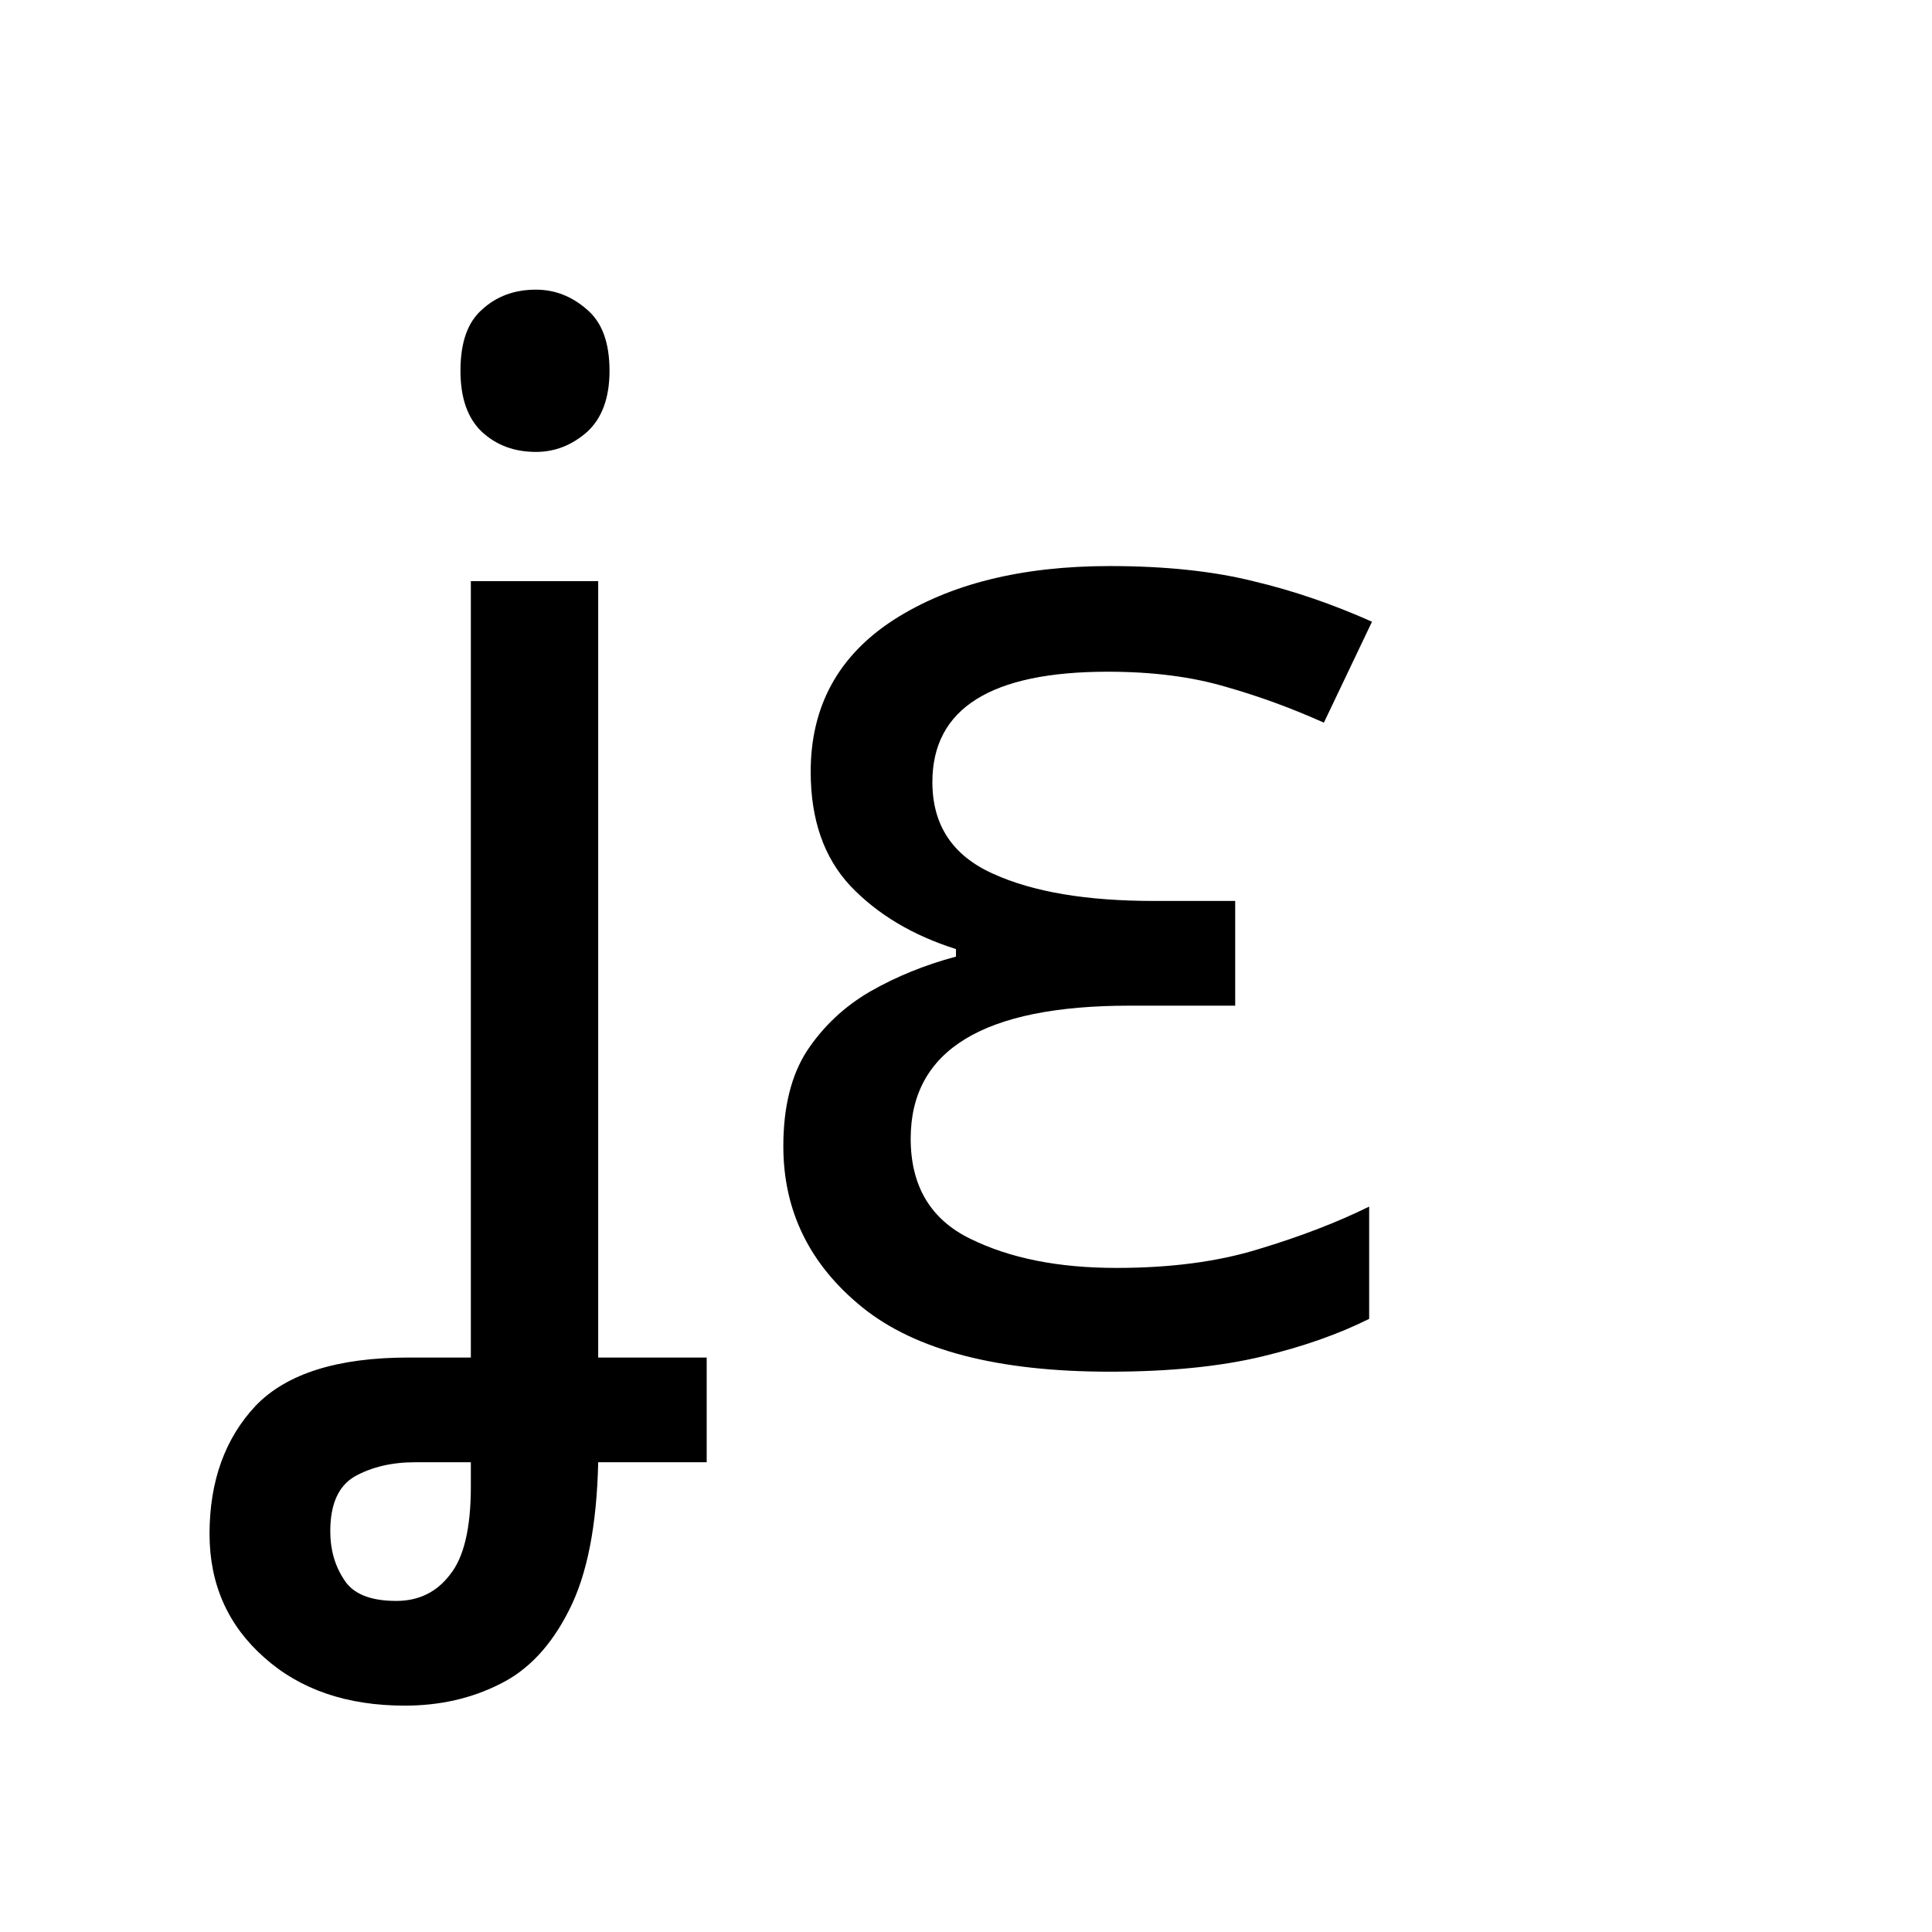
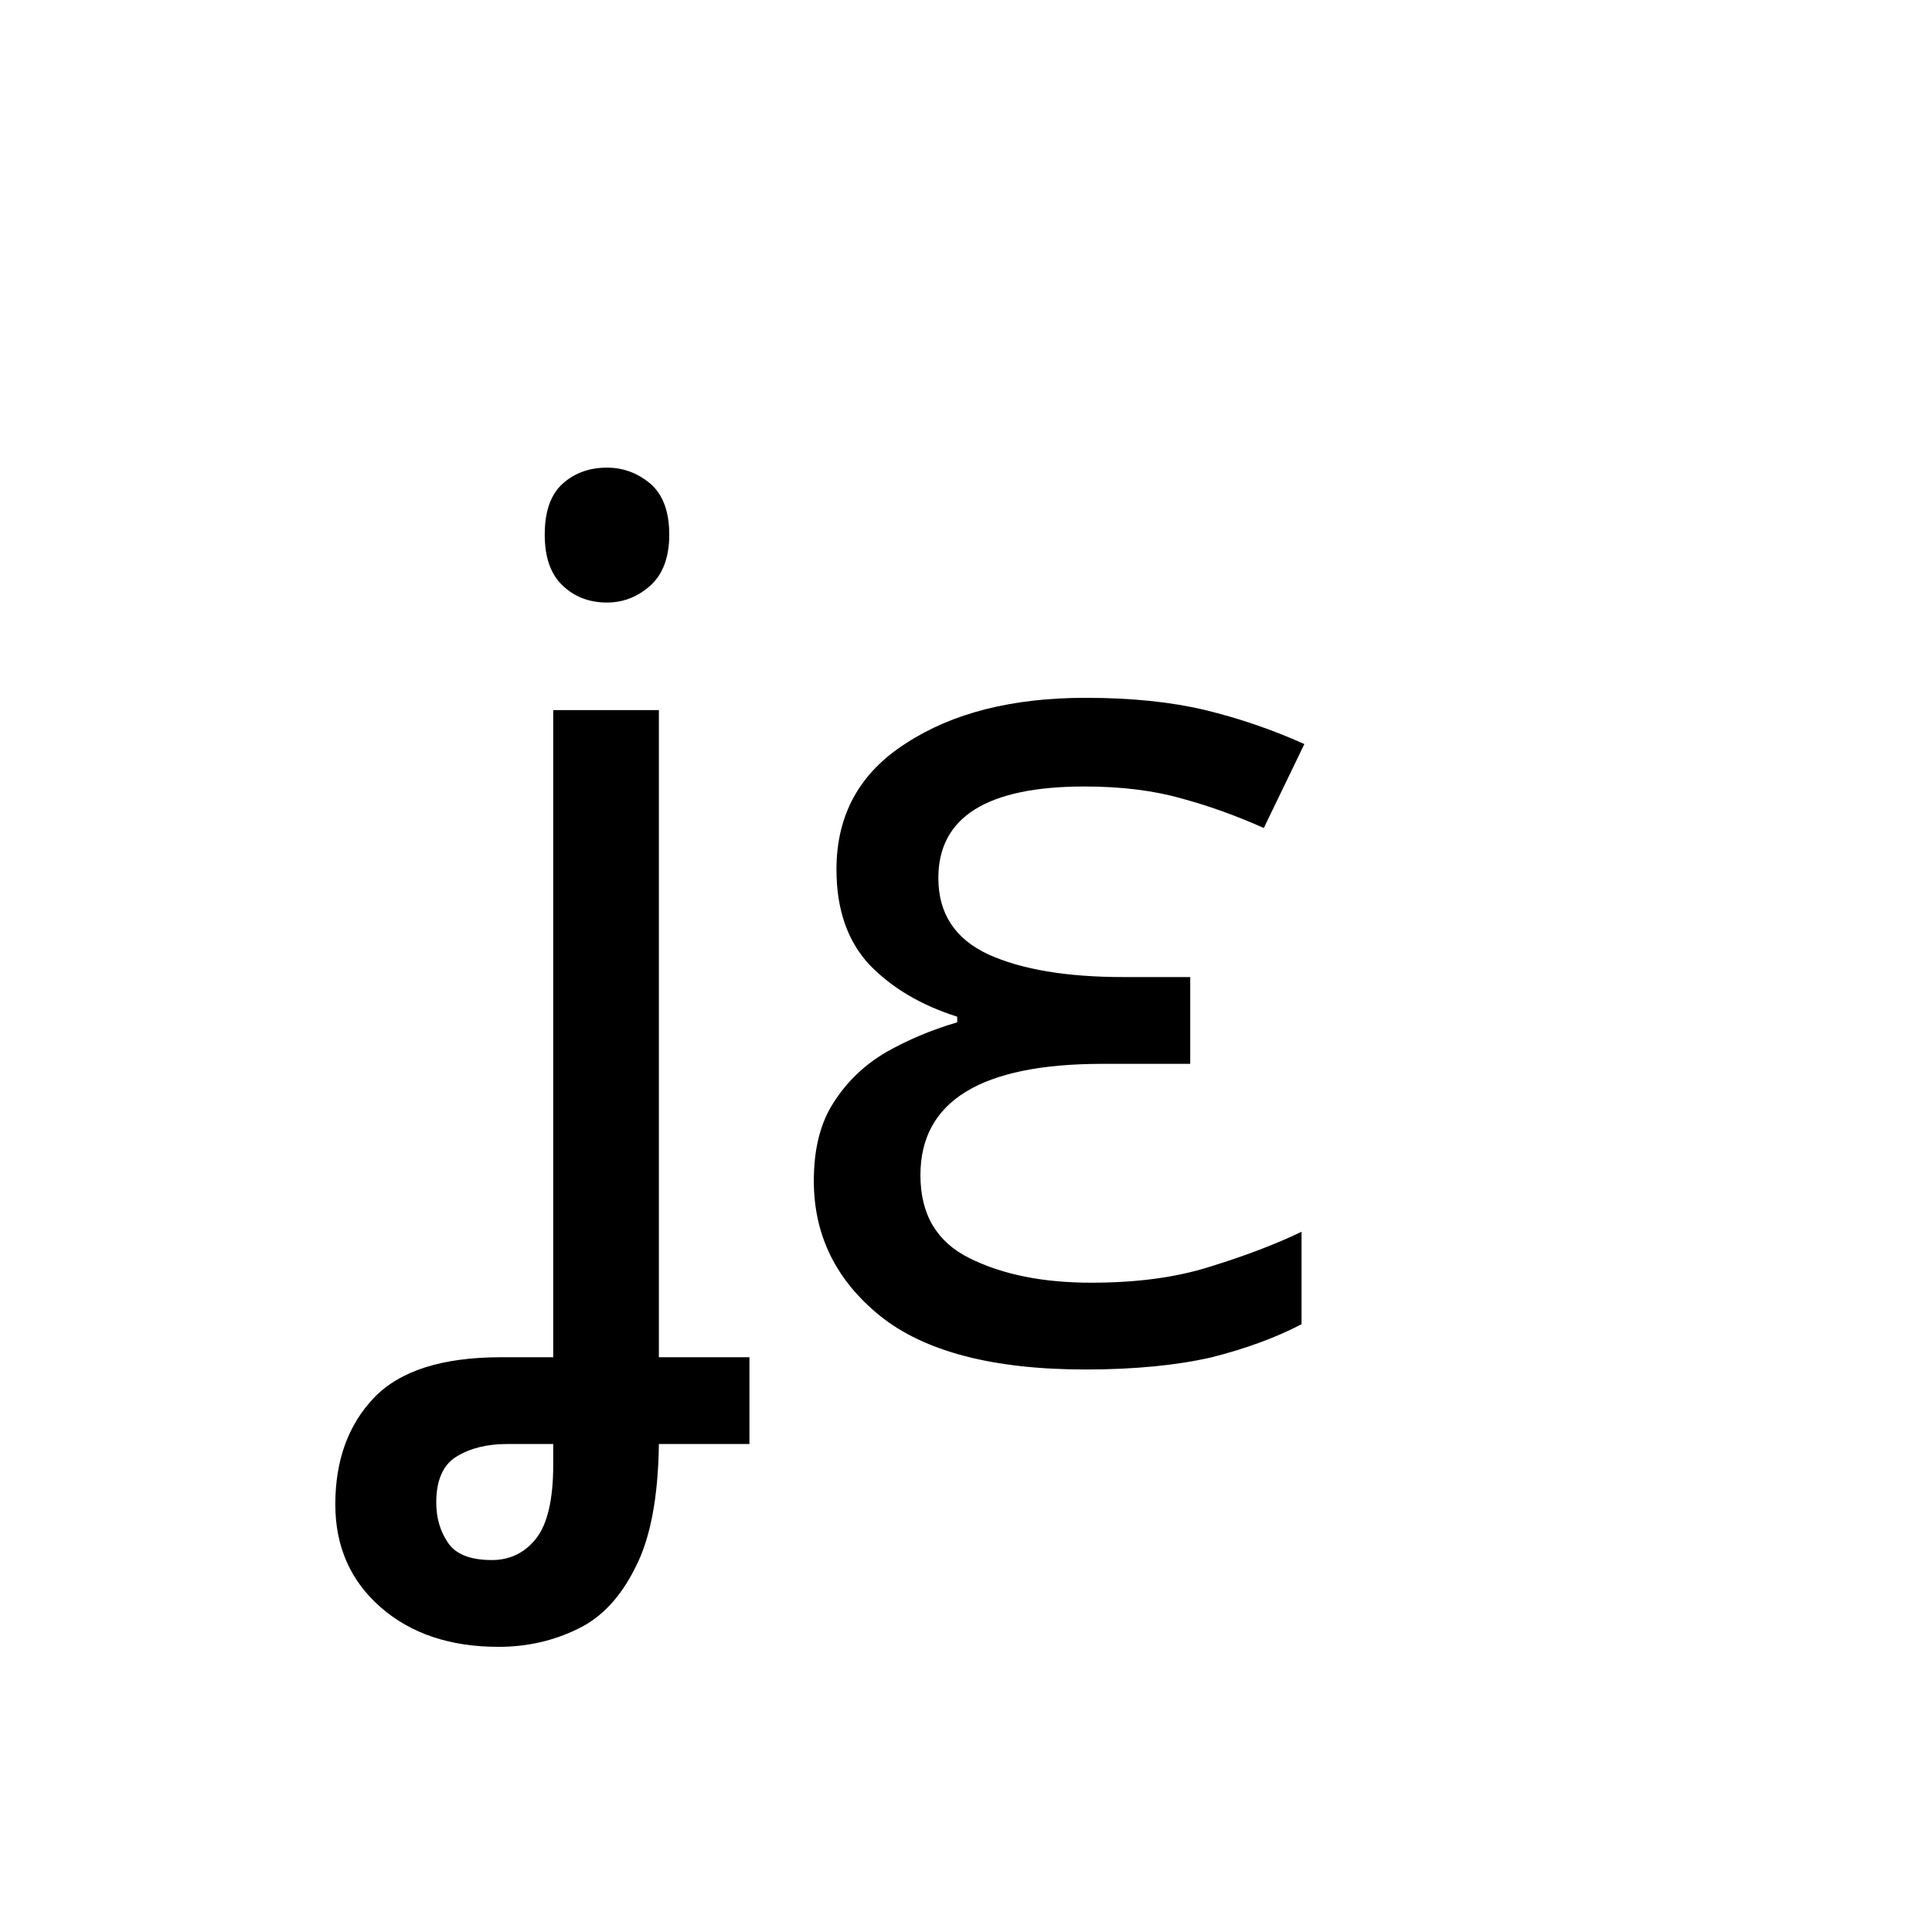
- <svg xmlns="http://www.w3.org/2000/svg" version="1.1" id="圖層_1" x="0px" y="0px" viewBox="0 0 32 32" style="enable-background:new 0 0 32 32;" xml:space="preserve">
-   <style type="text/css">
- 	.st0{fill:#FFFFFF;}
- 	.st1{font-family:'Tahoma';}
- 	.st2{font-size:24px;}
- </style>
-   <rect class="st0" width="32" height="32" />
-   <g>
-     <text transform="matrix(1 0 0 1 5.7518 22.4851)" class="st1 st2">ʝɛ</text>
-   </g>
+ <svg xmlns="http://www.w3.org/2000/svg" id="圖層_1" data-name="圖層 1" viewBox="0 0 32 32">
+   <defs>
+     <style>.cls-1{fill:#fff;}.cls-2{font-size:20px;font-family:Tahoma;}</style>
+   </defs>
+   <rect class="cls-1" width="32" height="32" />
+   <text class="cls-2" transform="translate(7.46 22.48)">ʝɛ</text>
</svg>
